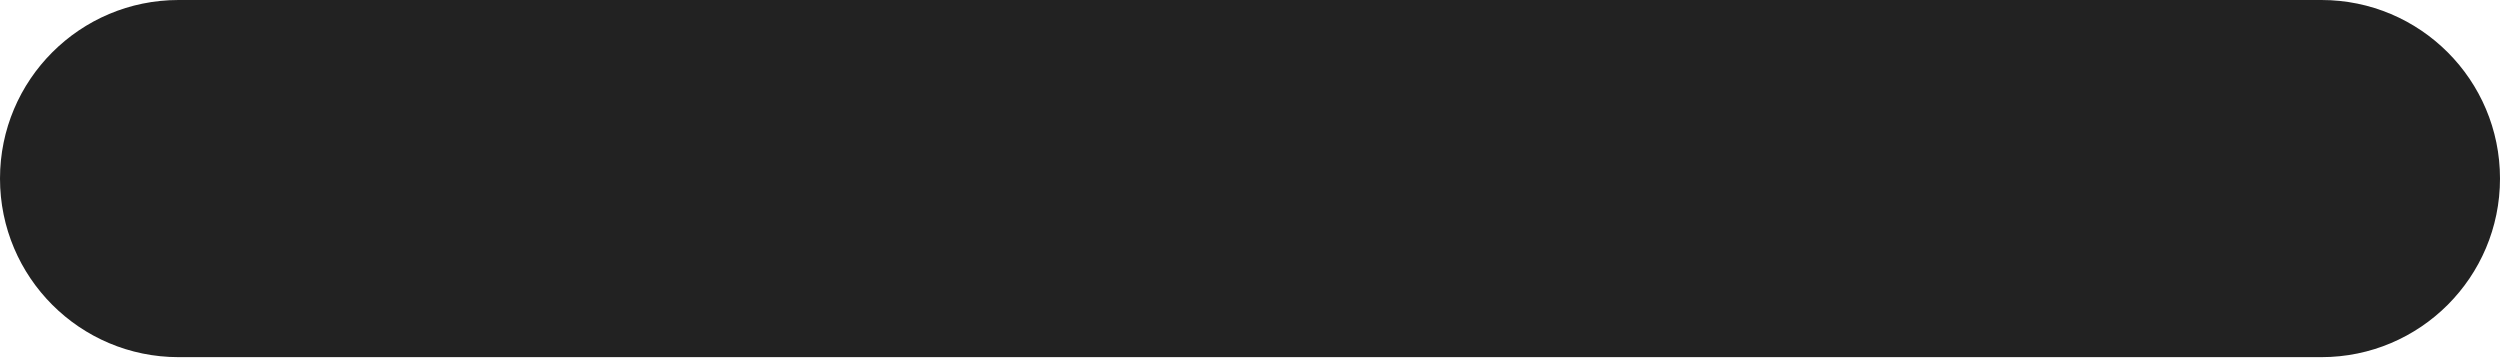
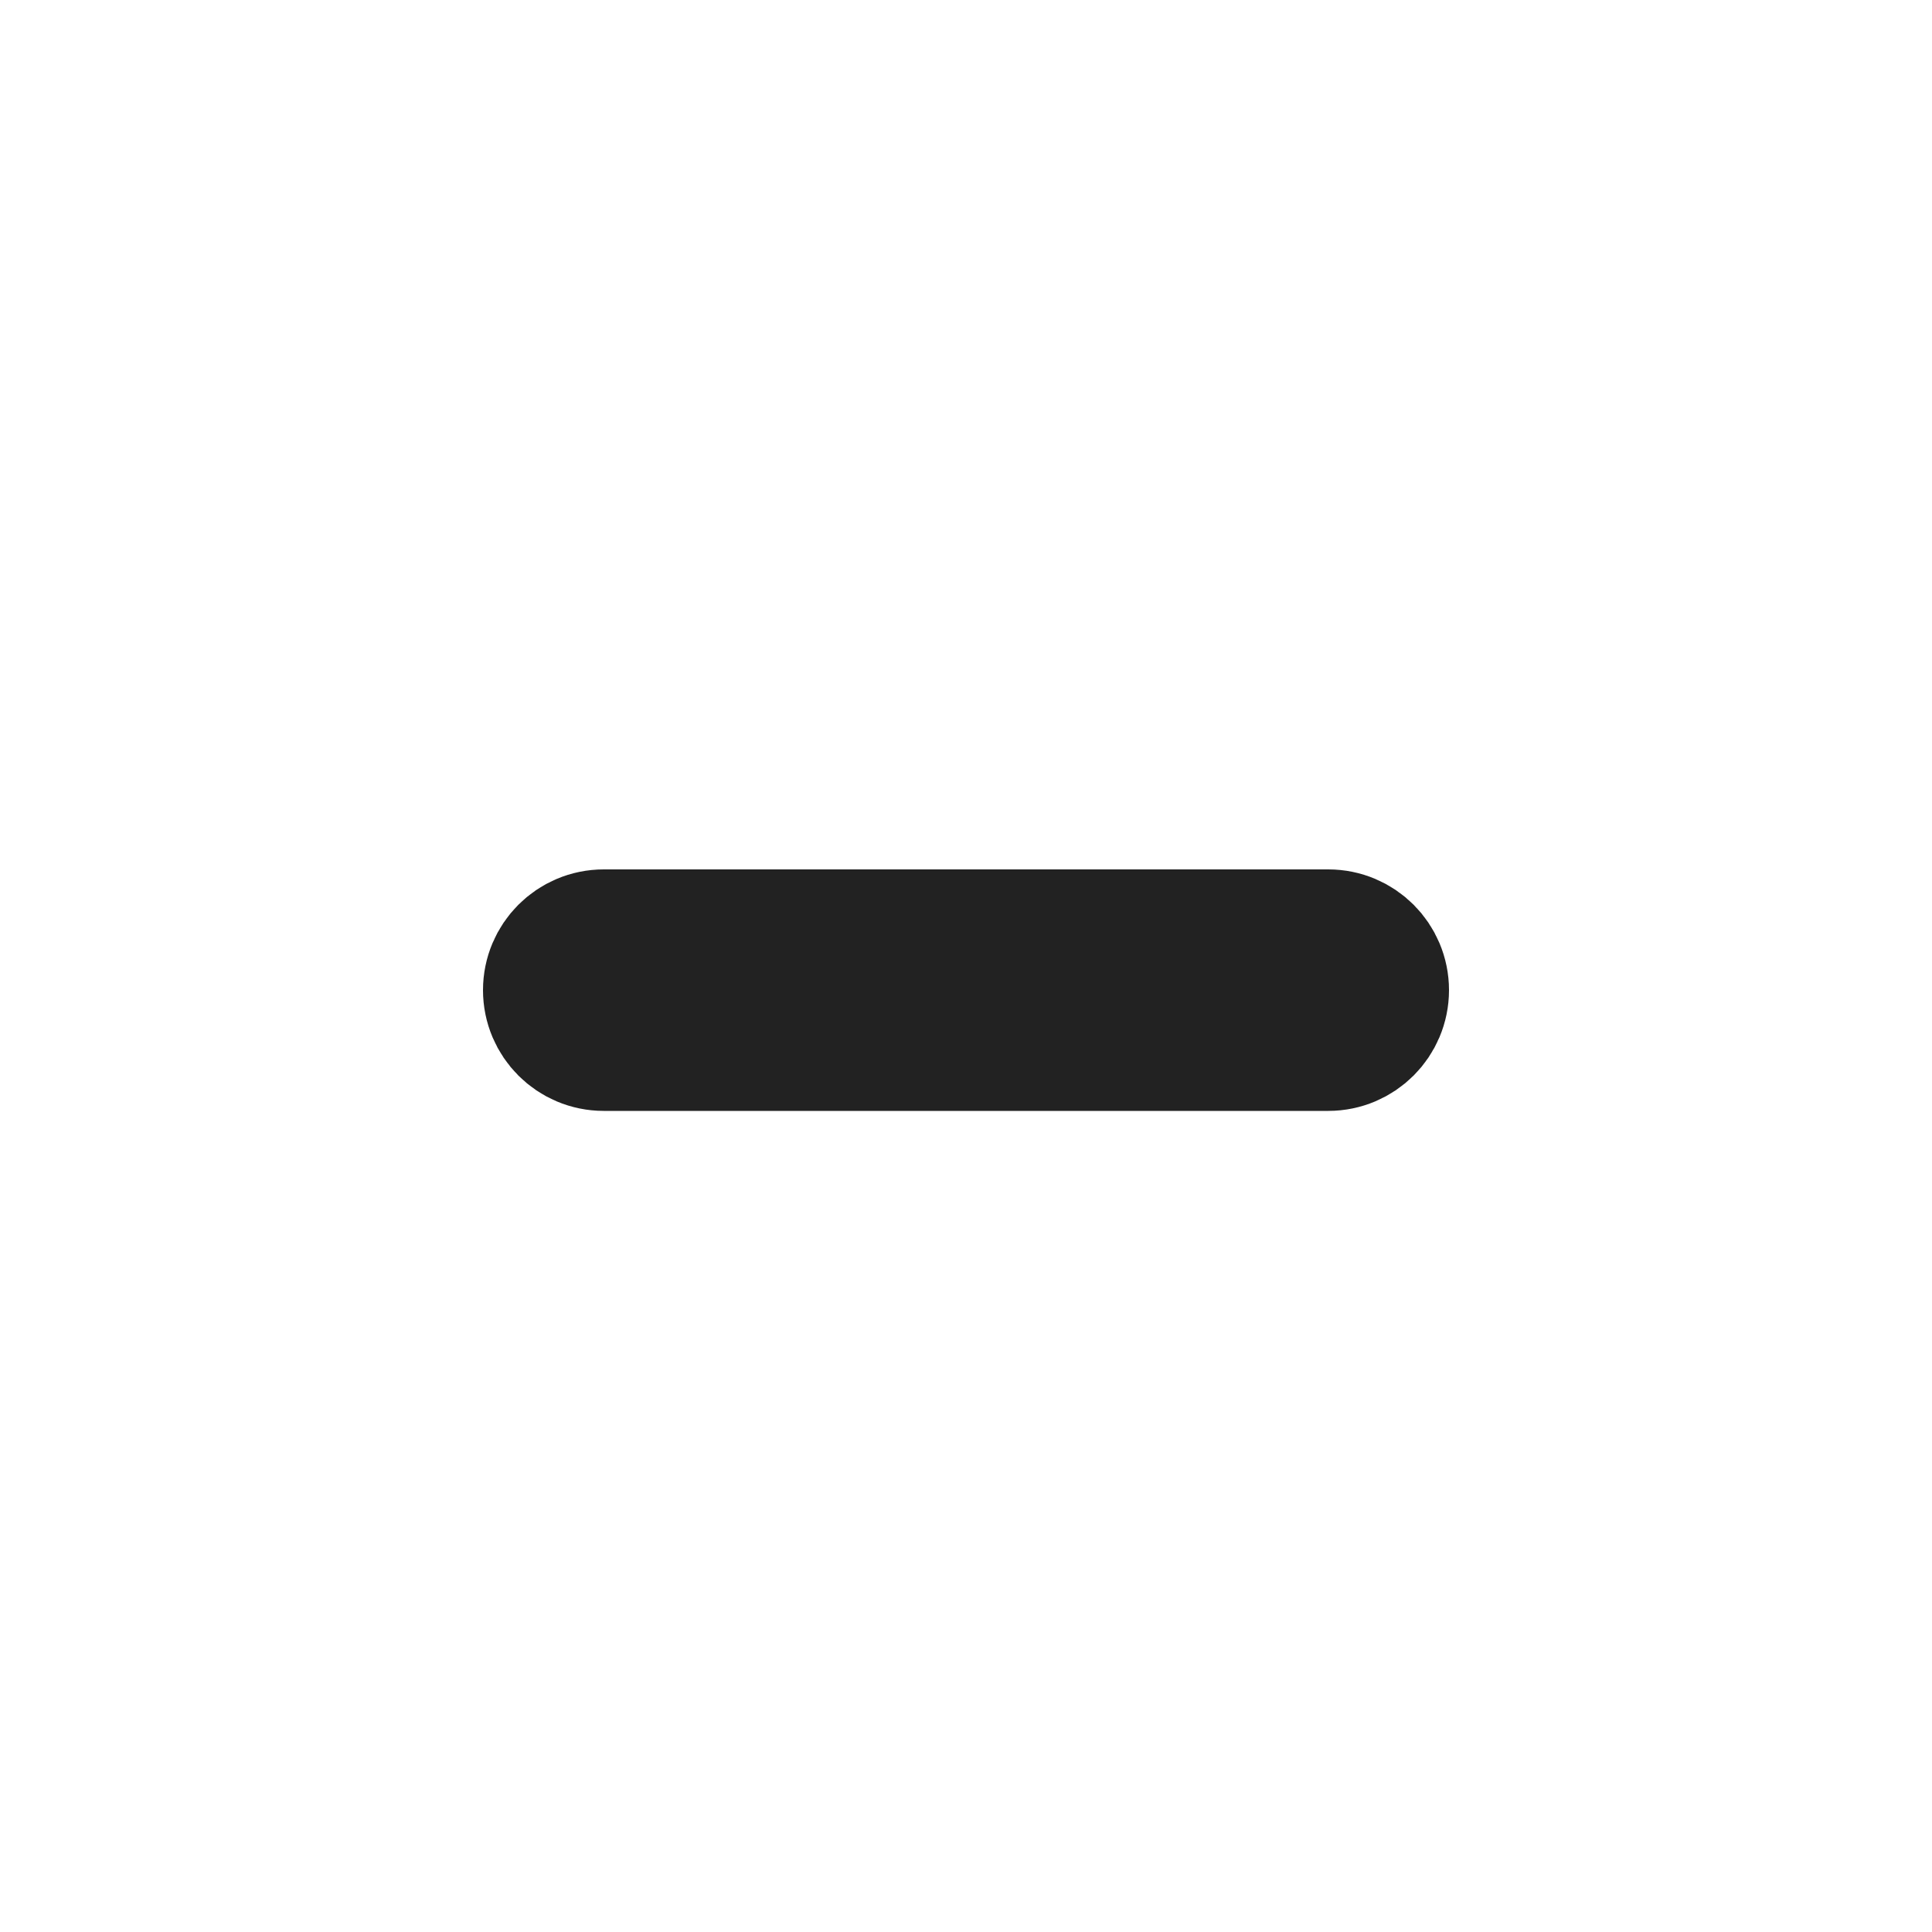
- <svg xmlns="http://www.w3.org/2000/svg" width="14" height="2" viewBox="0 0 14 2">
+ <svg xmlns="http://www.w3.org/2000/svg" width="20" height="20" viewBox="0 0 20 20">
  <g fill="none" fill-rule="evenodd">
    <g>
      <g>
        <g>
          <g>
            <g>
-               <g>
-                 <path d="M0 0H16V16H0z" transform="translate(-470 -965) translate(270 749) translate(0 44) translate(0 162) translate(199 4)" />
-                 <g fill="#222" transform="translate(-470 -965) translate(270 749) translate(0 44) translate(0 162) translate(199 4) rotate(90 7 8)">
-                   <rect width="14" height="2" x="-1" y="6" rx="1" transform="rotate(90 6 7)" />
-                 </g>
+               <path d="M0 0H20V20H0z" transform="translate(-936 -641) translate(0 209) translate(419 302) translate(517 128) translate(0 2)" />
+               <g transform="translate(-936 -641) translate(0 209) translate(419 302) translate(517 128) translate(0 2)">
+                 <path d="M0 0H20V20H0z" />
+                 <rect width="8.5" height="1" x="5.75" y="9.75" stroke="#222" stroke-width="1.5" rx=".5" />
              </g>
            </g>
          </g>
        </g>
      </g>
    </g>
  </g>
</svg>
